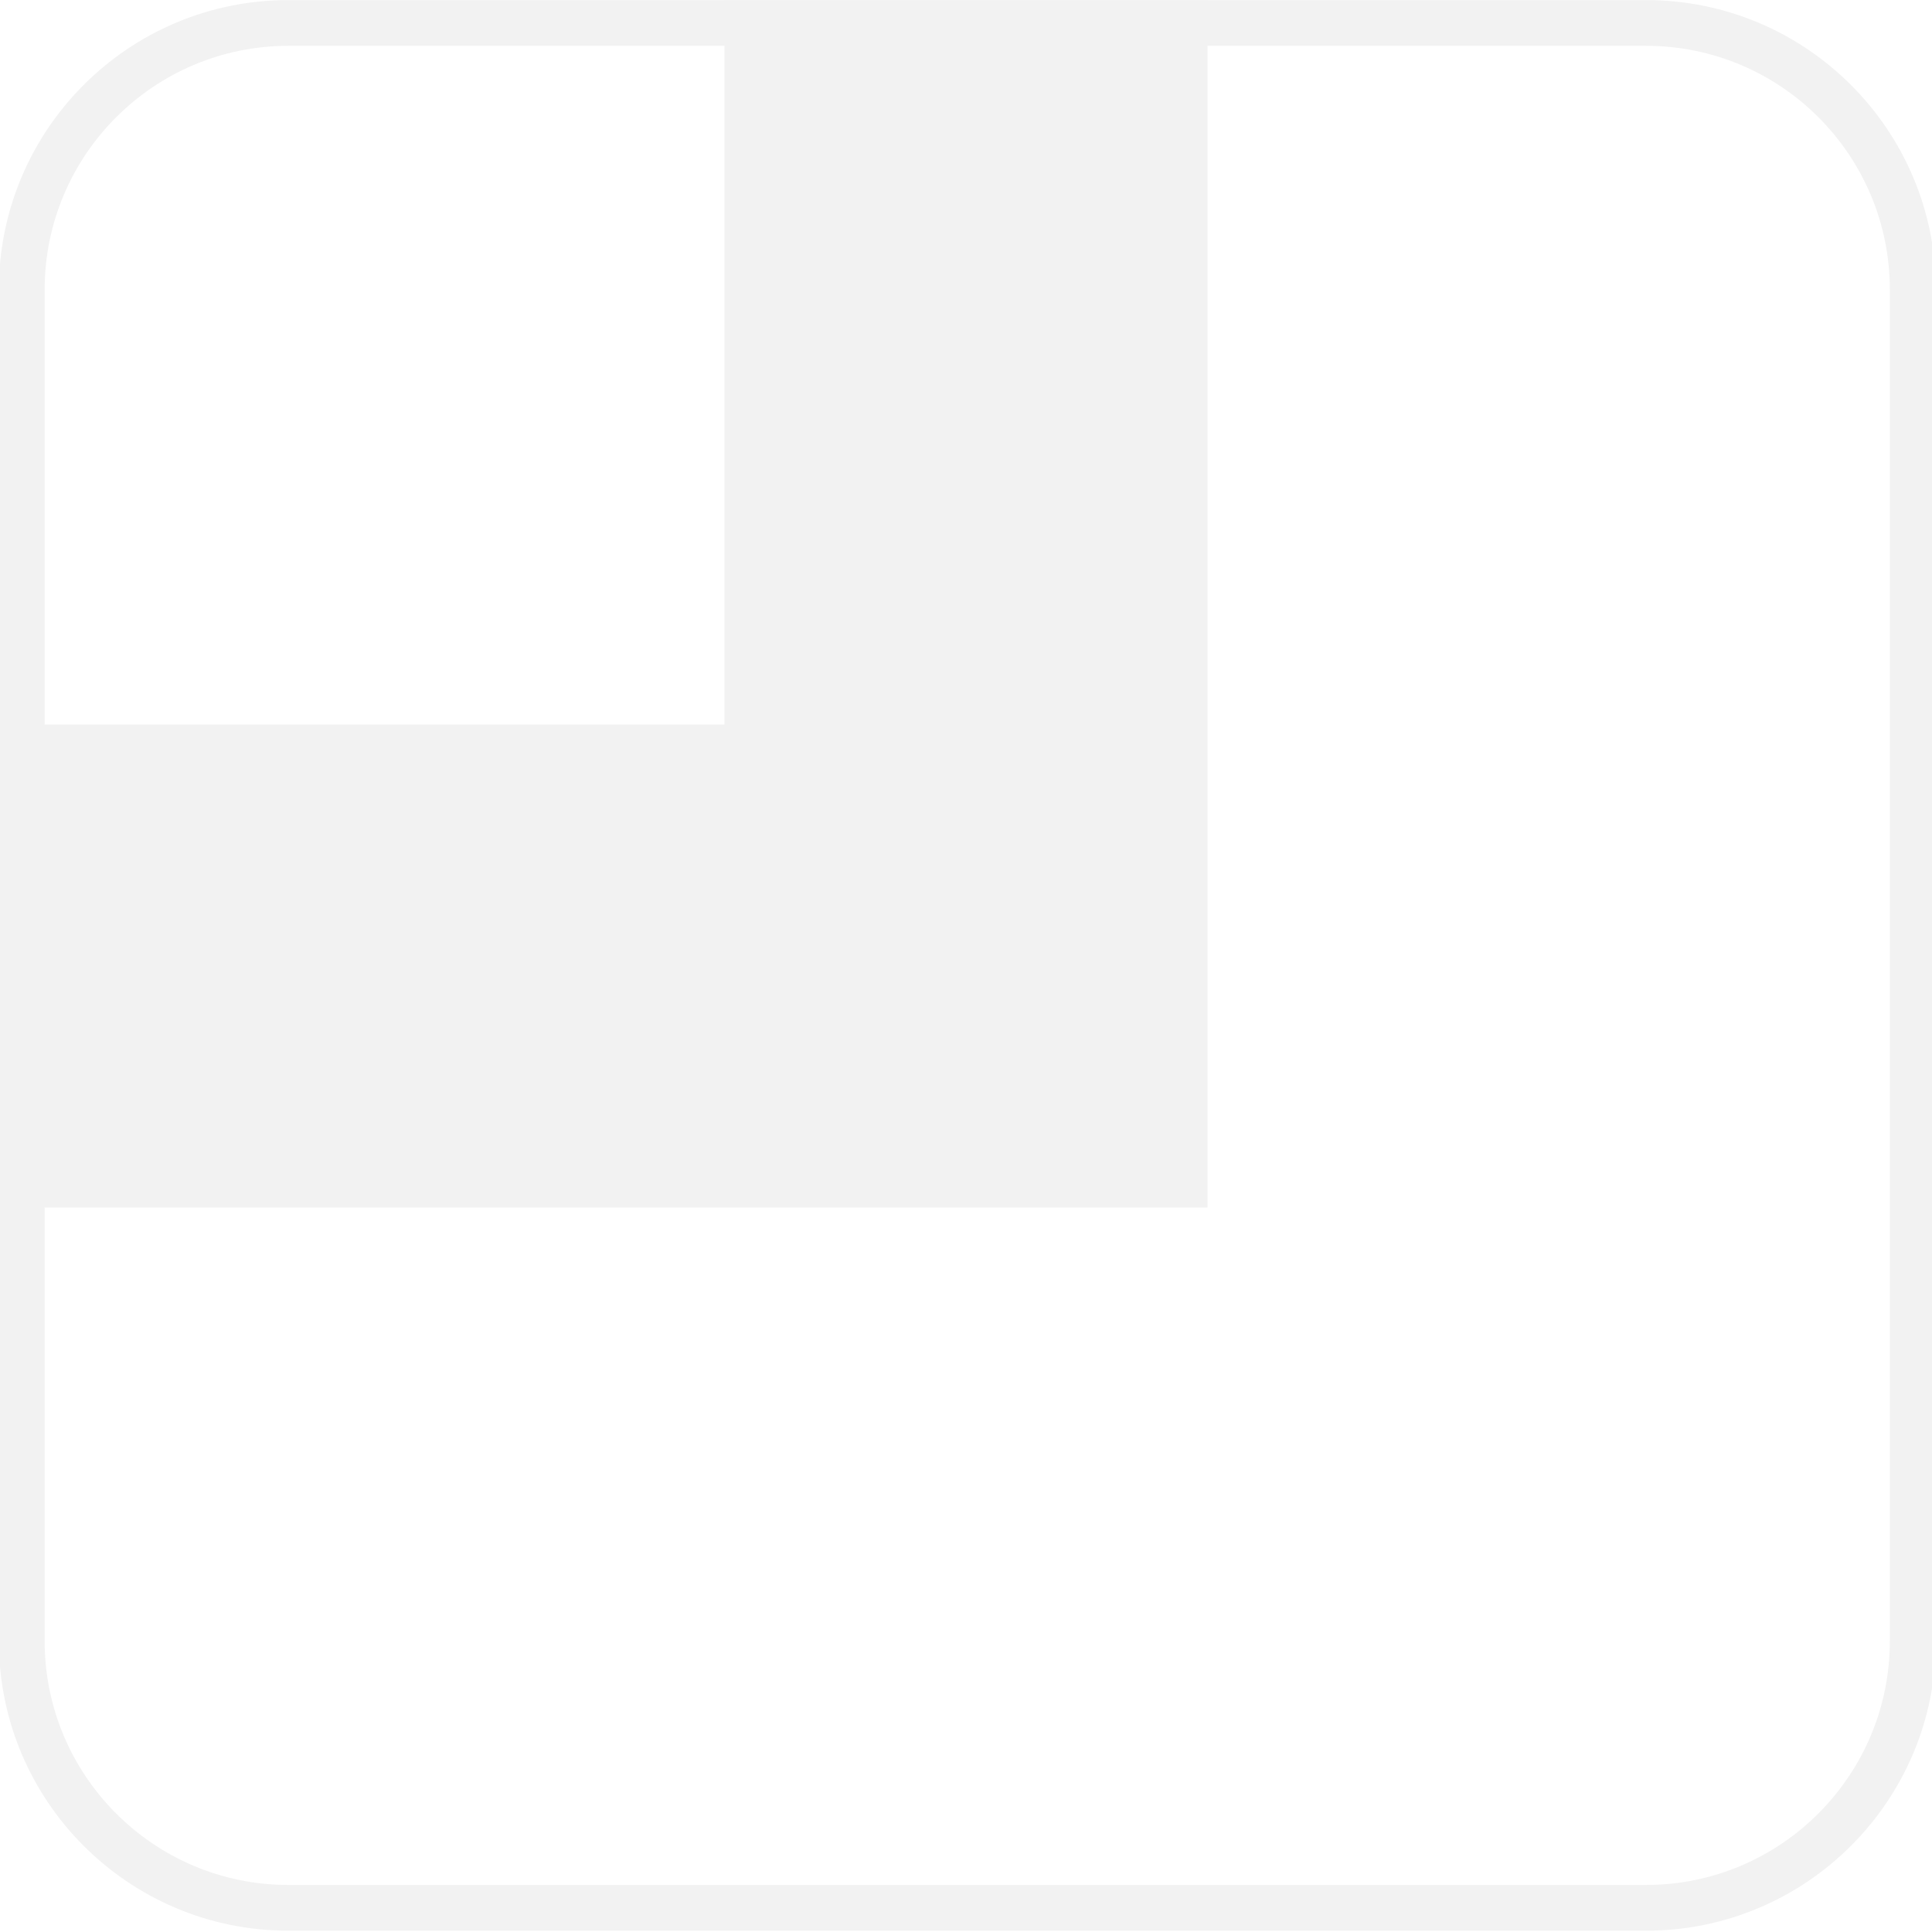
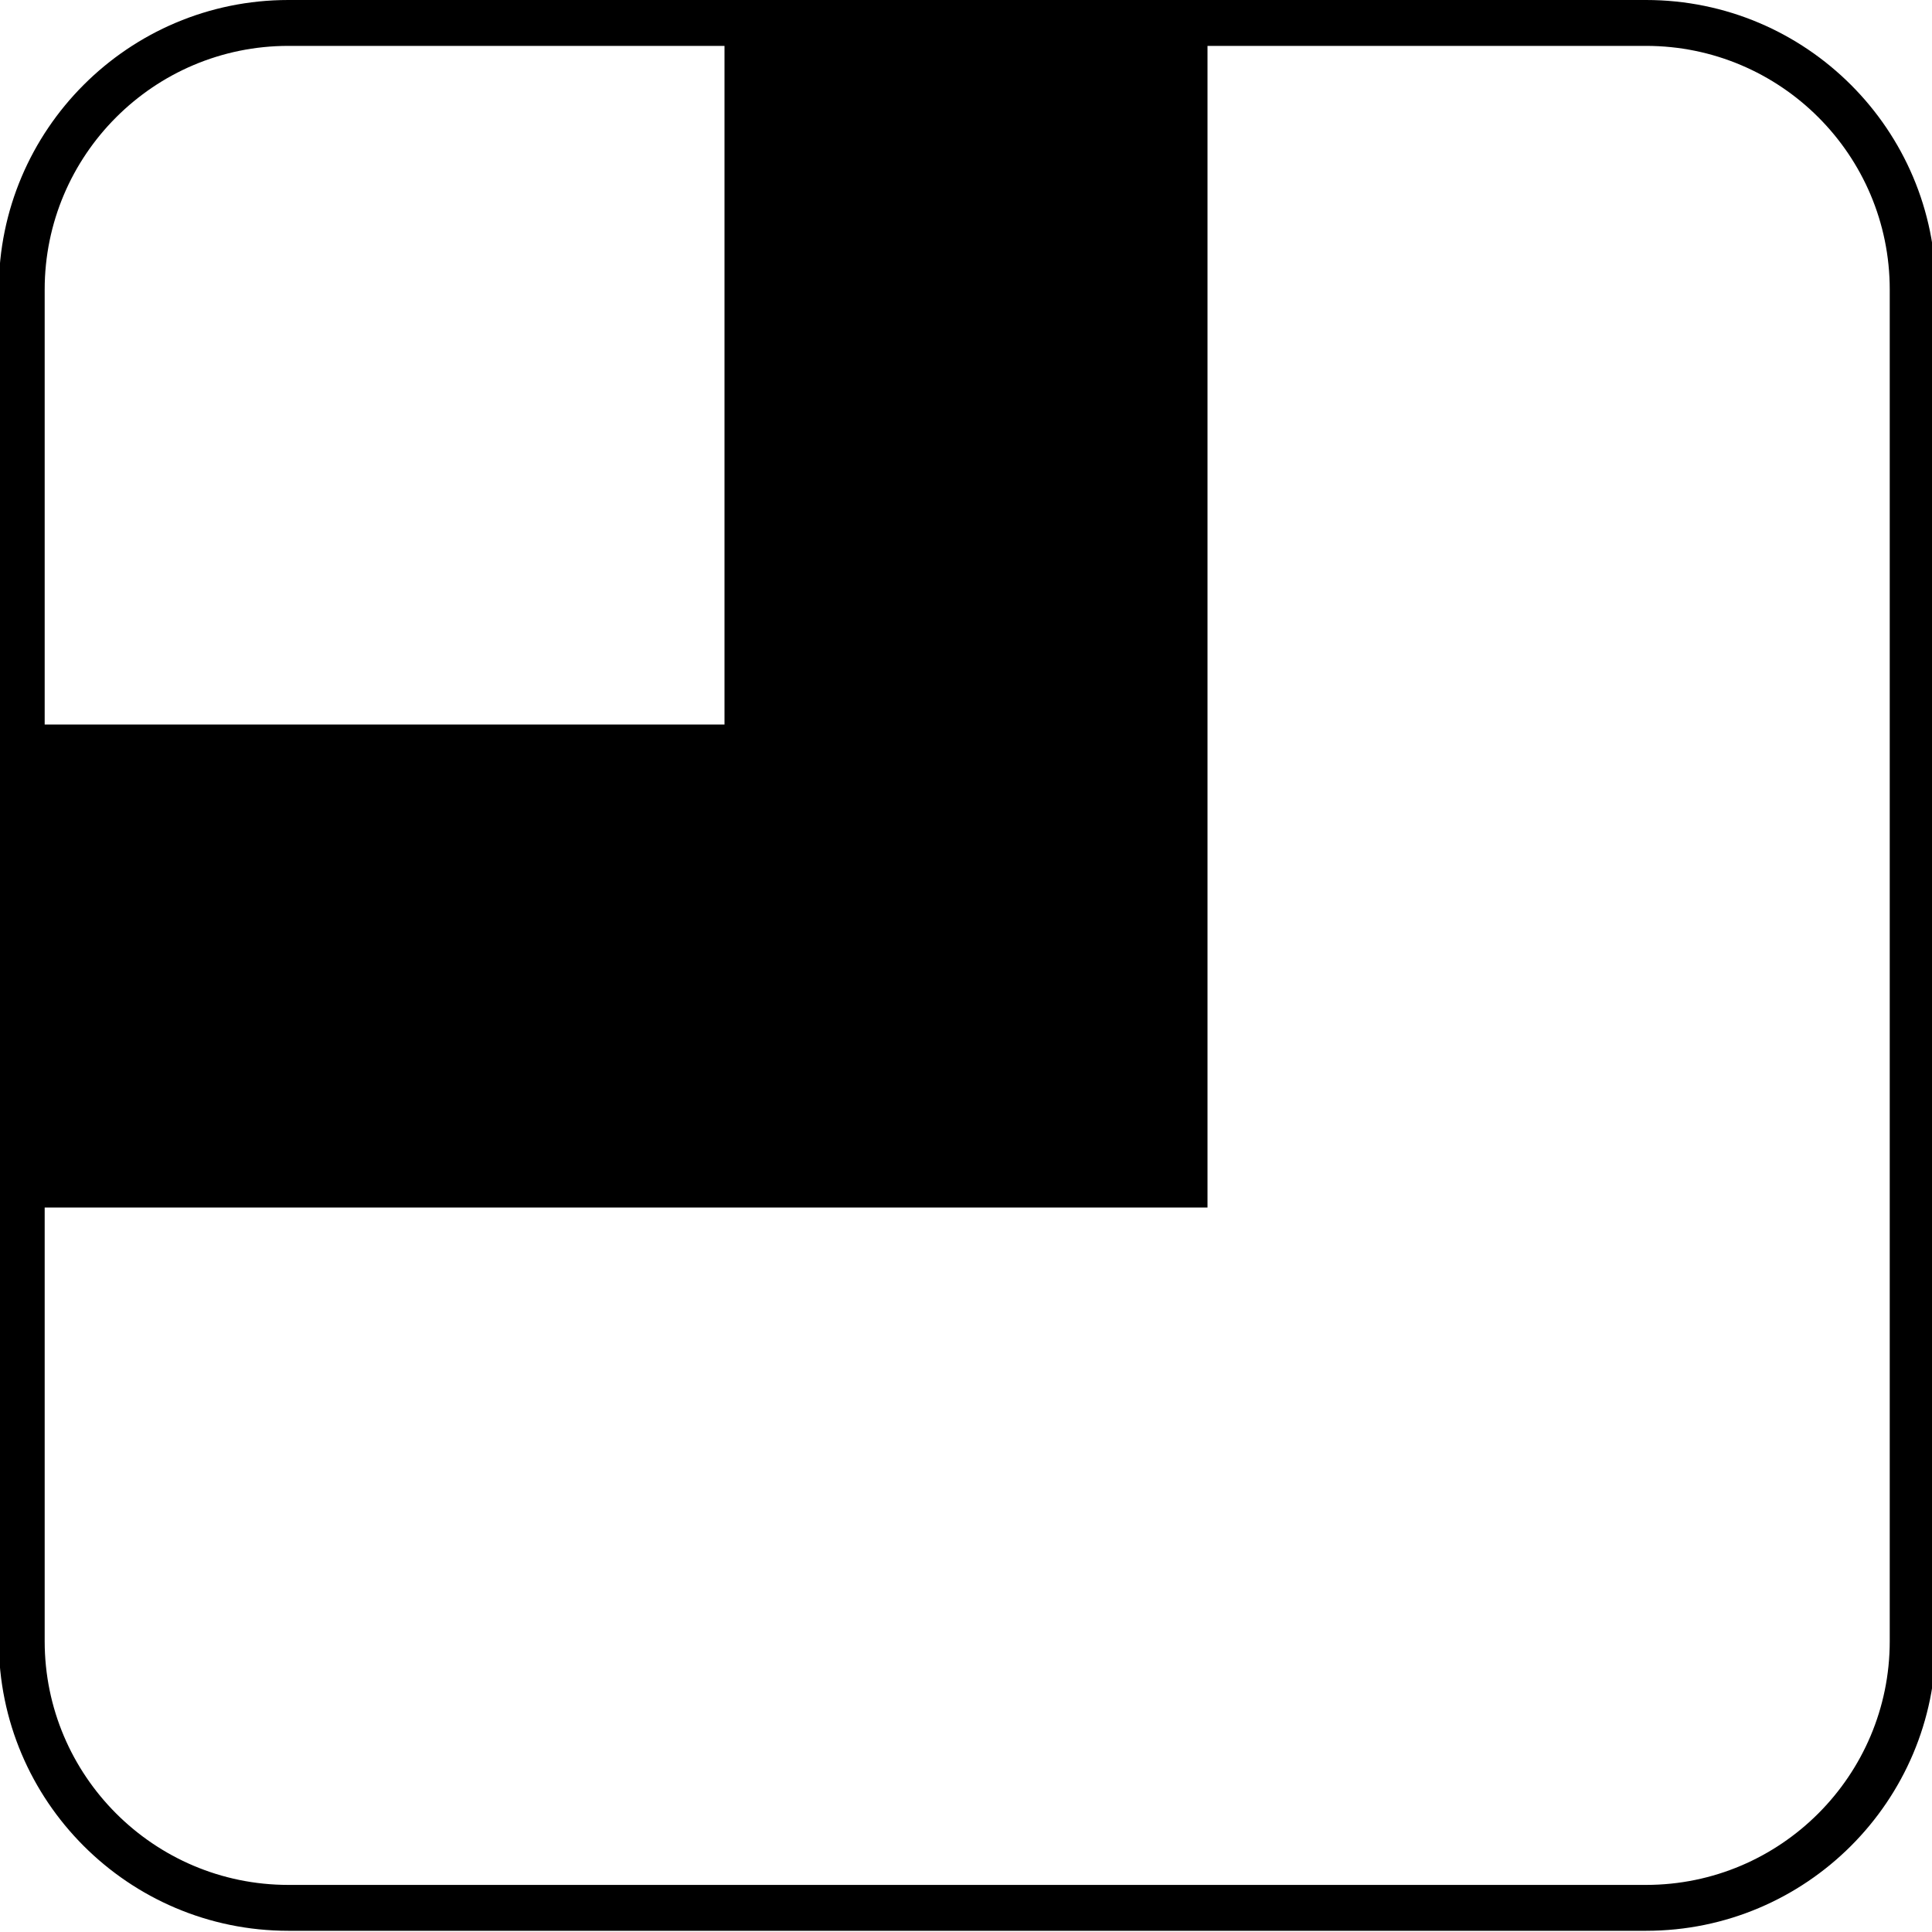
<svg xmlns="http://www.w3.org/2000/svg" width="100%" height="100%" viewBox="0 0 8 8" version="1.1" xml:space="preserve" style="fill-rule:evenodd;clip-rule:evenodd;stroke-linejoin:round;stroke-miterlimit:2;">
-   <g transform="matrix(1.07703,0,0,1.05814,-0.0218661,-0.0218737)">
-     <path d="M7.463,1.154C7.463,0.529 6.964,0.021 6.349,0.021L1.129,0.021C0.514,0.021 0.016,0.529 0.016,1.154L0.016,6.443C0.016,7.068 0.514,7.576 1.129,7.576L6.349,7.576C6.964,7.576 7.463,7.068 7.463,6.443L7.463,1.154Z" style="fill:none;" />
-     <clipPath id="_clip1">
-       <path d="M7.463,1.154C7.463,0.529 6.964,0.021 6.349,0.021L1.129,0.021C0.514,0.021 0.016,0.529 0.016,1.154L0.016,6.443C0.016,7.068 0.514,7.576 1.129,7.576L6.349,7.576C6.964,7.576 7.463,7.068 7.463,6.443L7.463,1.154Z" style="fill:rgb(242,242,242);" />
-     </clipPath>
-     <g clip-path="url(#_clip1)">
-       <g transform="matrix(0.928479,0,0,-0.945055,0.0203022,7.58111)">
-         <path d="M0,3L0,5L3,5L3,8L5,8L5,3L0,3Z" style="fill:rgb(242,242,242);" />
+   <g>
+     <g>
+       <clipPath id="_clip1">
+         <path d="M8.016,1.199C8.016,0.538 7.479,0 6.816,0L1.194,0C0.532,0 -0.005,0.538 -0.005,1.199L-0.005,6.796C-0.005,7.457 0.532,7.995 1.194,7.995L6.816,7.995C7.479,7.995 8.016,7.457 8.016,6.796L8.016,1.199Z" />
+       </clipPath>
+       <g clip-path="url(#_clip1)">
+         <g>
+           <path d="M-0,5L-0,3L3,3L3,-0L5,-0L5,5L-0,5Z" />
+         </g>
      </g>
    </g>
-     <path d="M7.463,1.154L7.463,6.443C7.463,7.068 6.964,7.576 6.349,7.576L1.129,7.576C0.514,7.576 0.016,7.068 0.016,6.443L0.016,1.154C0.016,0.529 0.514,0.021 1.129,0.021L6.349,0.021C6.964,0.021 7.463,0.529 7.463,1.154ZM7.286,1.154C7.286,0.627 6.866,0.2 6.349,0.2L1.129,0.2C0.612,0.2 0.192,0.628 0.192,1.154L0.192,6.443C0.192,6.969 0.612,7.397 1.129,7.397L6.349,7.397C6.866,7.397 7.286,6.969 7.286,6.443L7.286,1.154Z" style="fill:rgb(242,242,242);" />
+     <path d="M8.016,1.199L8.016,6.796C8.016,7.457 7.479,7.995 6.816,7.995L1.194,7.995C0.532,7.995 -0.005,7.457 -0.005,6.796L-0.005,1.199C-0.005,0.538 0.532,0 1.194,0L6.816,0C7.479,0 8.016,0.538 8.016,1.199ZM7.825,1.199C7.825,0.642 7.373,0.19 6.816,0.19L1.194,0.19C0.637,0.19 0.185,0.643 0.185,1.199L0.185,6.796C0.185,7.352 0.637,7.805 1.194,7.805L6.816,7.805C7.373,7.805 7.825,7.352 7.825,6.796L7.825,1.199Z" />
  </g>
</svg>
